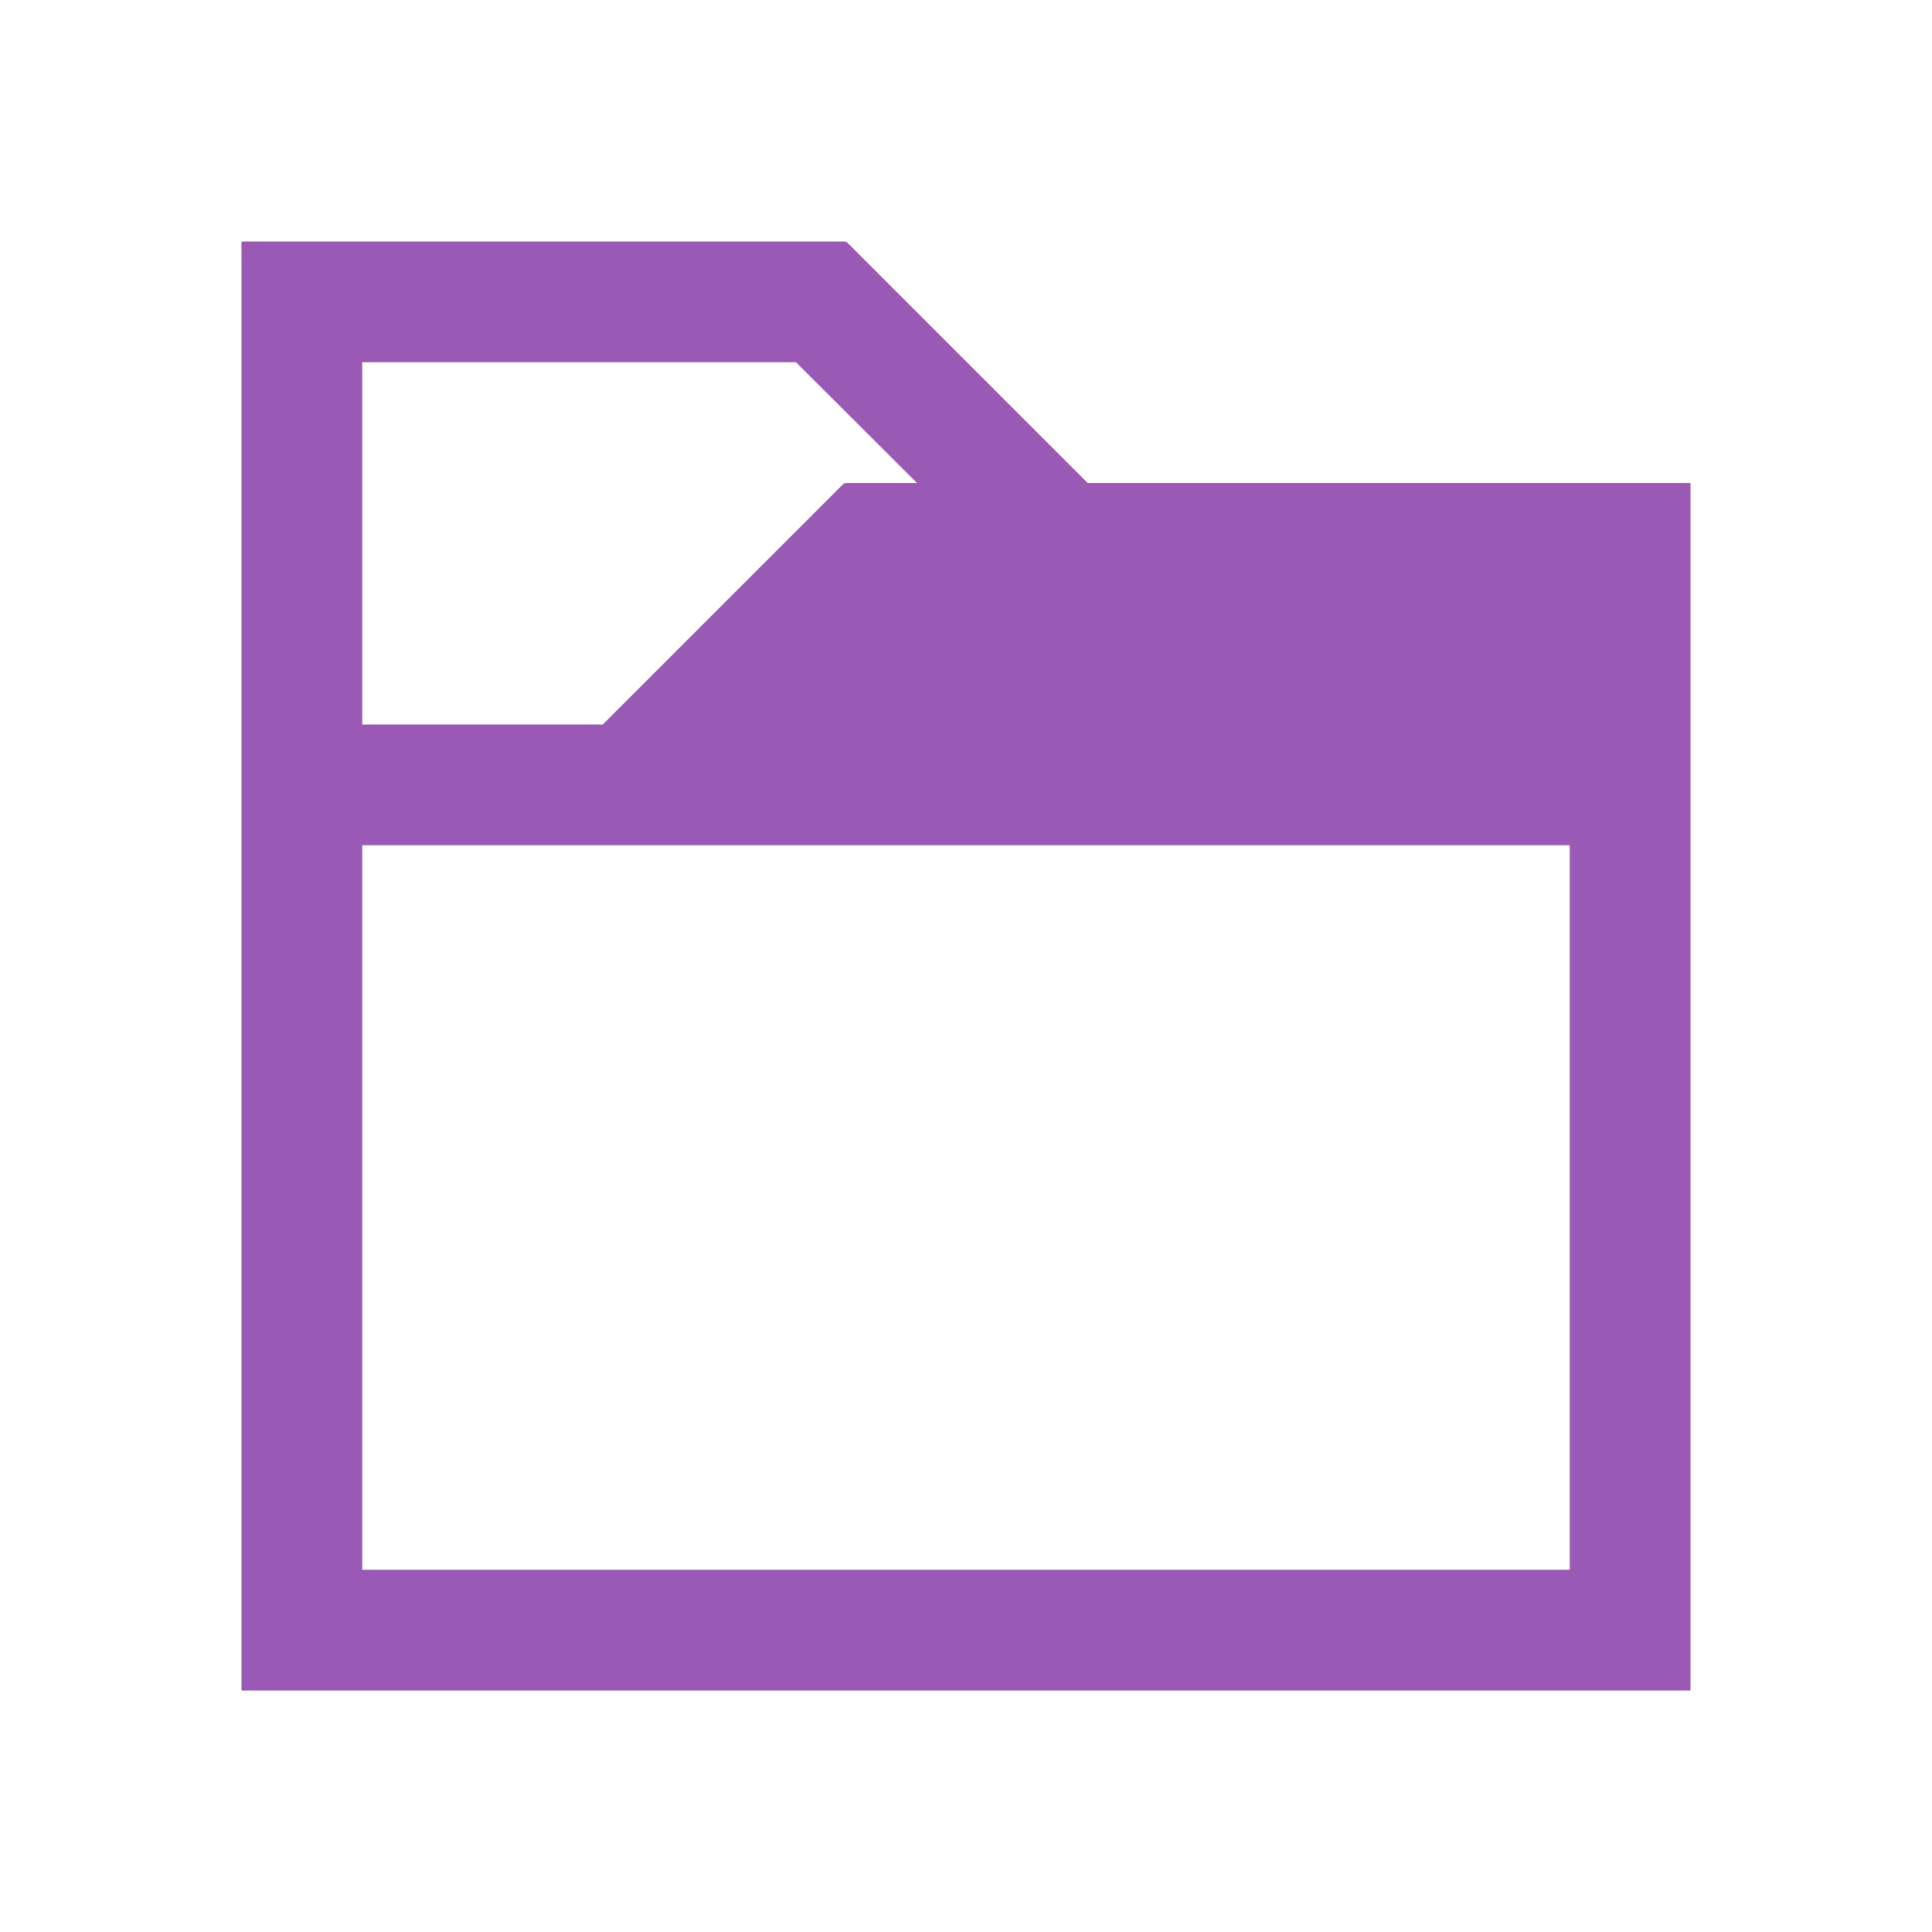
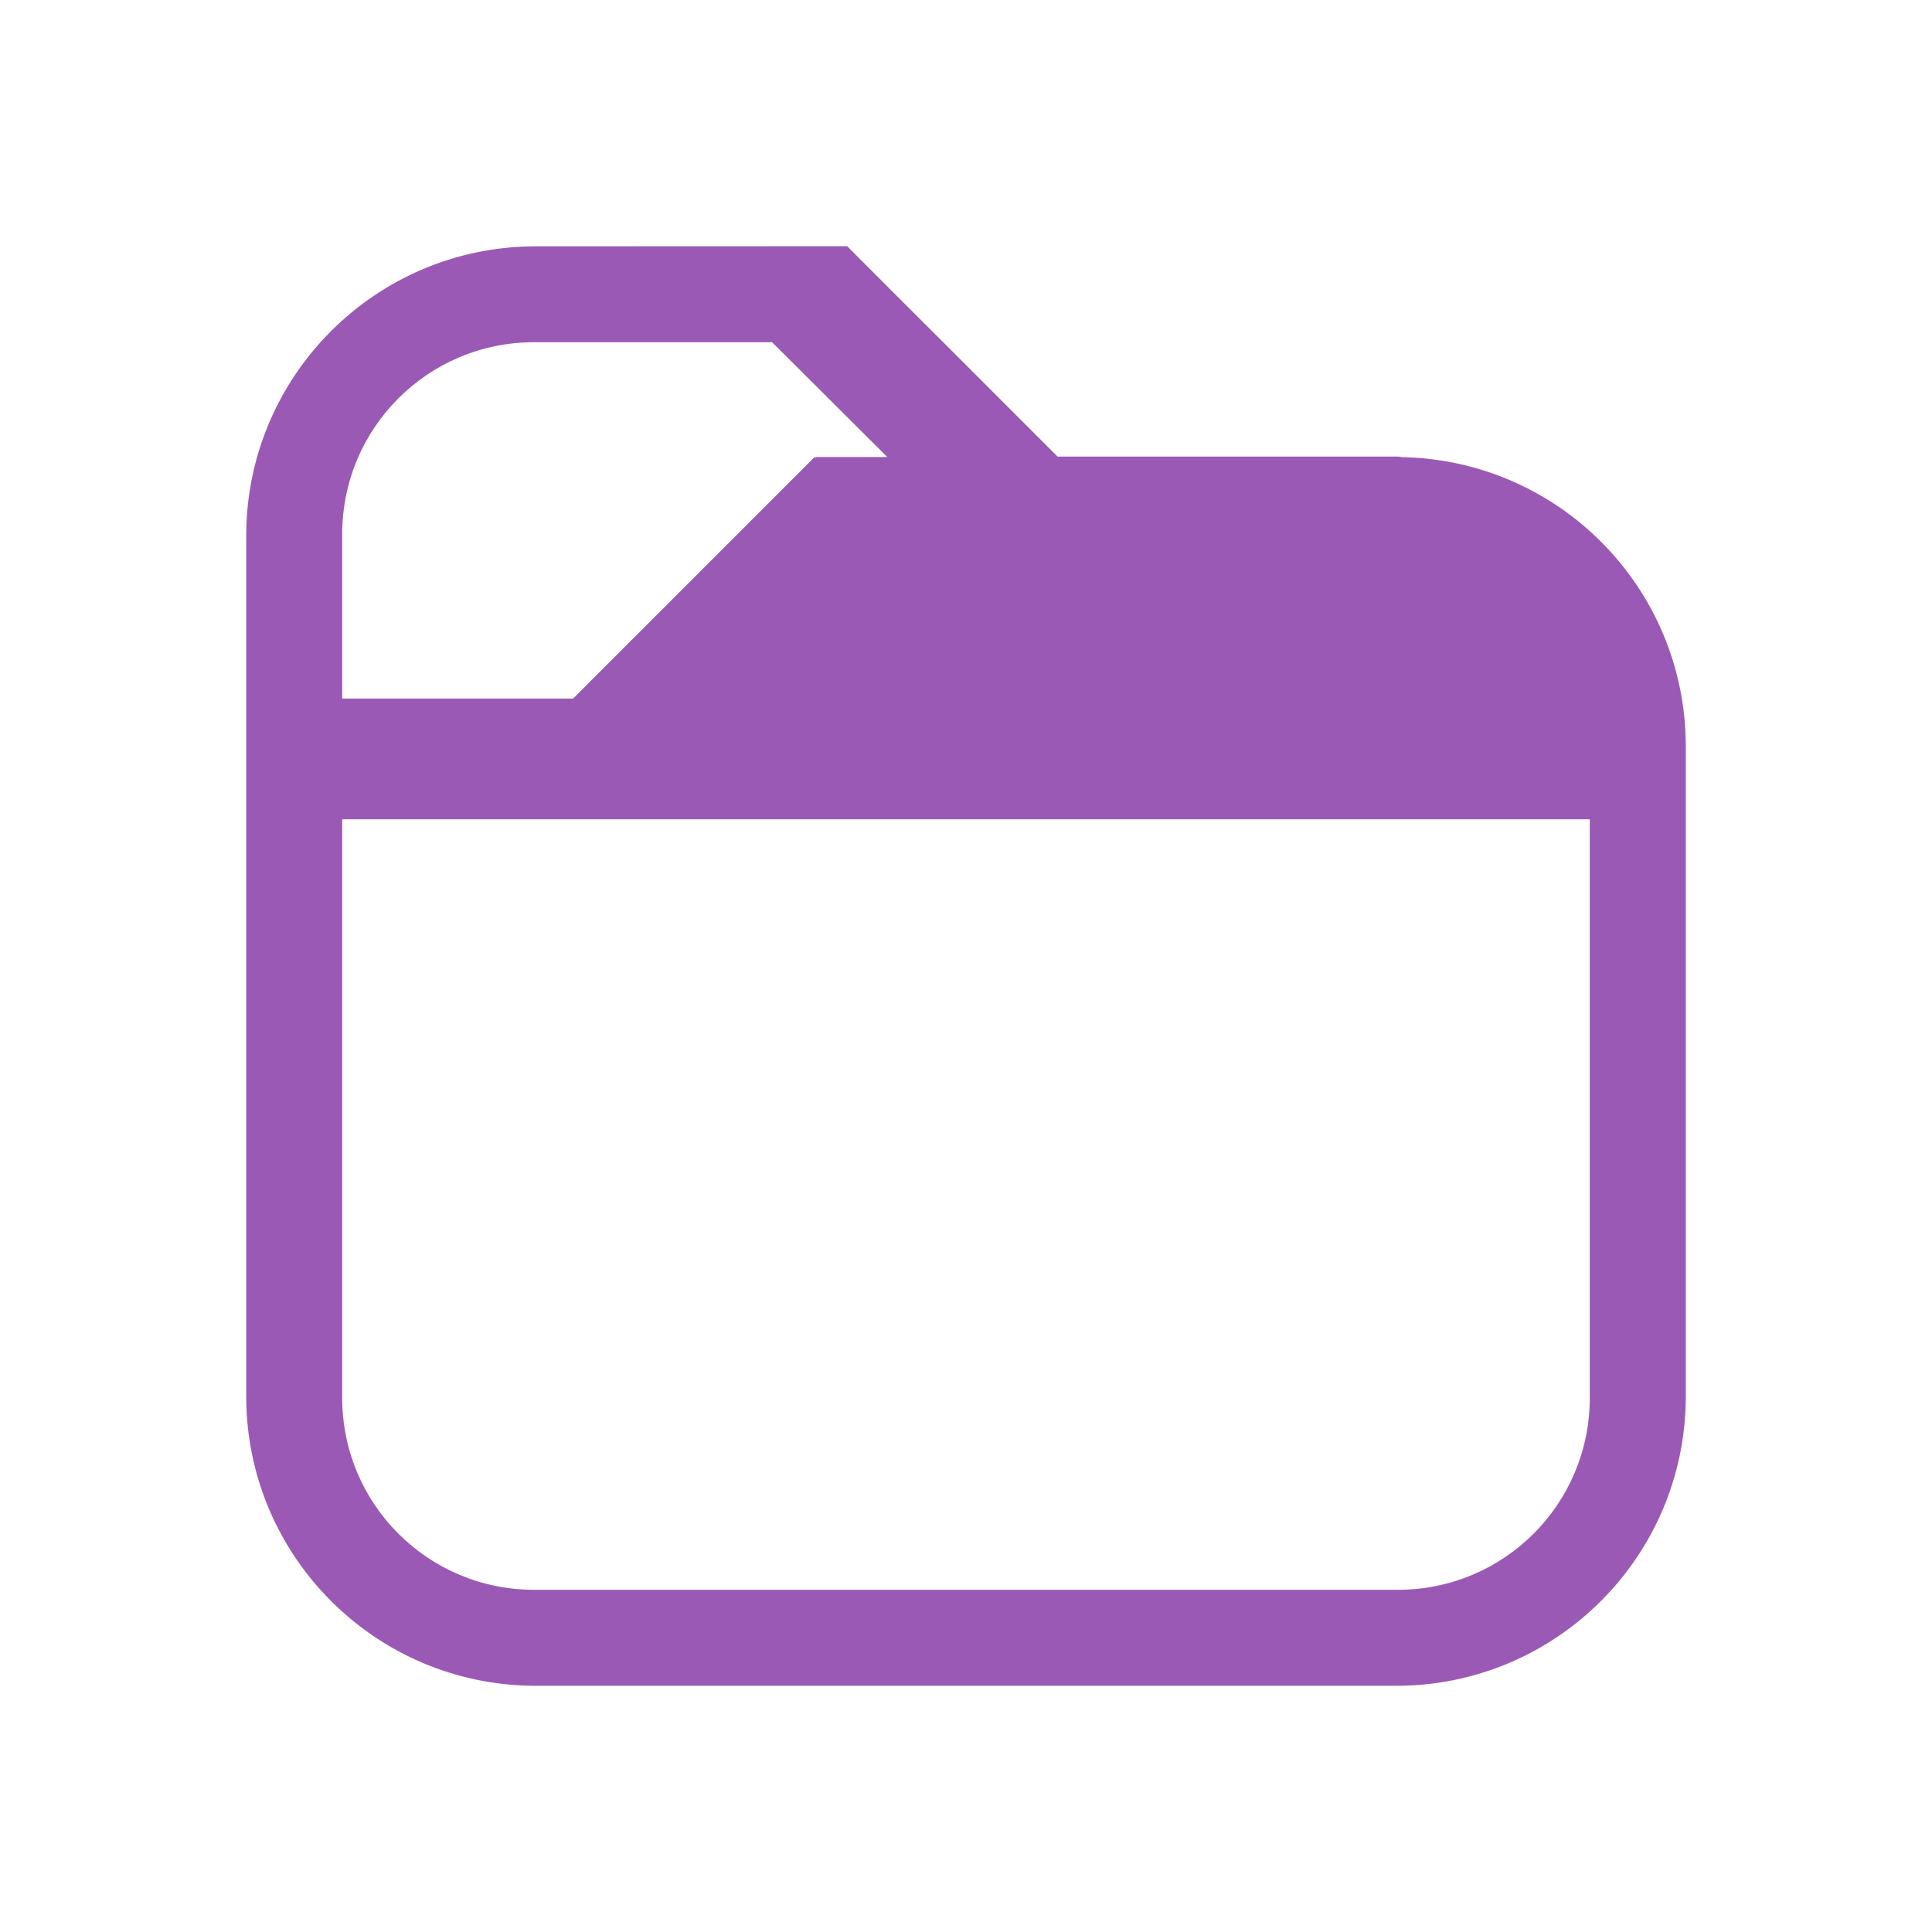
- <svg xmlns="http://www.w3.org/2000/svg" viewBox="0 0 16 16">
-   <path style="fill:#9b59b6;fill-opacity:1;stroke:none" d="M 2 2 L 2 3 L 2 6 L 2 7 L 2 13 L 2 14 L 14 14 L 14 13 L 14 6 L 14 5 L 14 4 L 9.008 4 L 7.008 2 L 7 2.008 L 7 2 L 3 2 L 2 2 z M 3 3 L 6.592 3 L 7.594 4 L 7 4 L 7 4.008 L 6.992 4 L 4.992 6 L 3 6 L 3 3 z M 3 7 L 13 7 L 13 13 L 3 13 L 3 7 z " id="rect4079" />
+ <svg xmlns="http://www.w3.org/2000/svg" viewBox="0 0 16 16" id="svg6">
+   <defs id="defs3051">
+     <style id="current-color-scheme" />
+   </defs>
+   <path d="M4.424 2.04a2.398 2.398 0 0 0-2.385 2.384v7.152a2.398 2.398 0 0 0 2.385 2.385h7.152a2.398 2.398 0 0 0 2.385-2.385v-5.41a2.395 2.395 0 0 0-2.35-2.38c-.012-.001-.023-.005-.035-.005H8.758l-.947-.947-.403-.402-.392-.393zm0 .794h1.97l.954.951h-.594v.008l-.008-.008-2 2H2.834V4.424c0-.88.71-1.59 1.59-1.59zm-1.59 3.951h10.332v4.791c0 .88-.71 1.59-1.59 1.59H4.424c-.88 0-1.59-.71-1.59-1.59z" id="path835" fill="#9b59b6" />
</svg>
